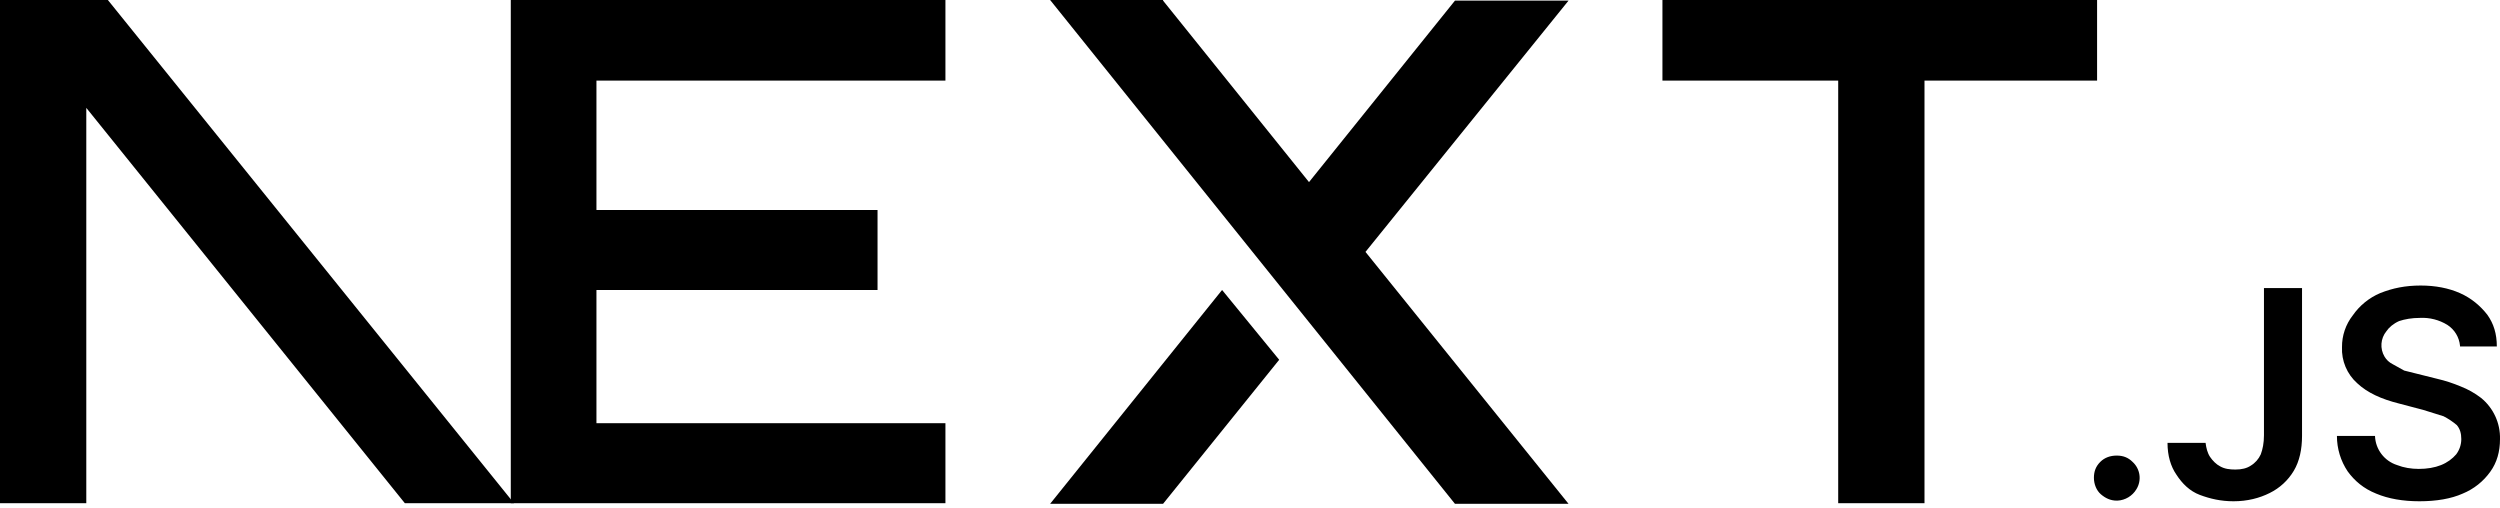
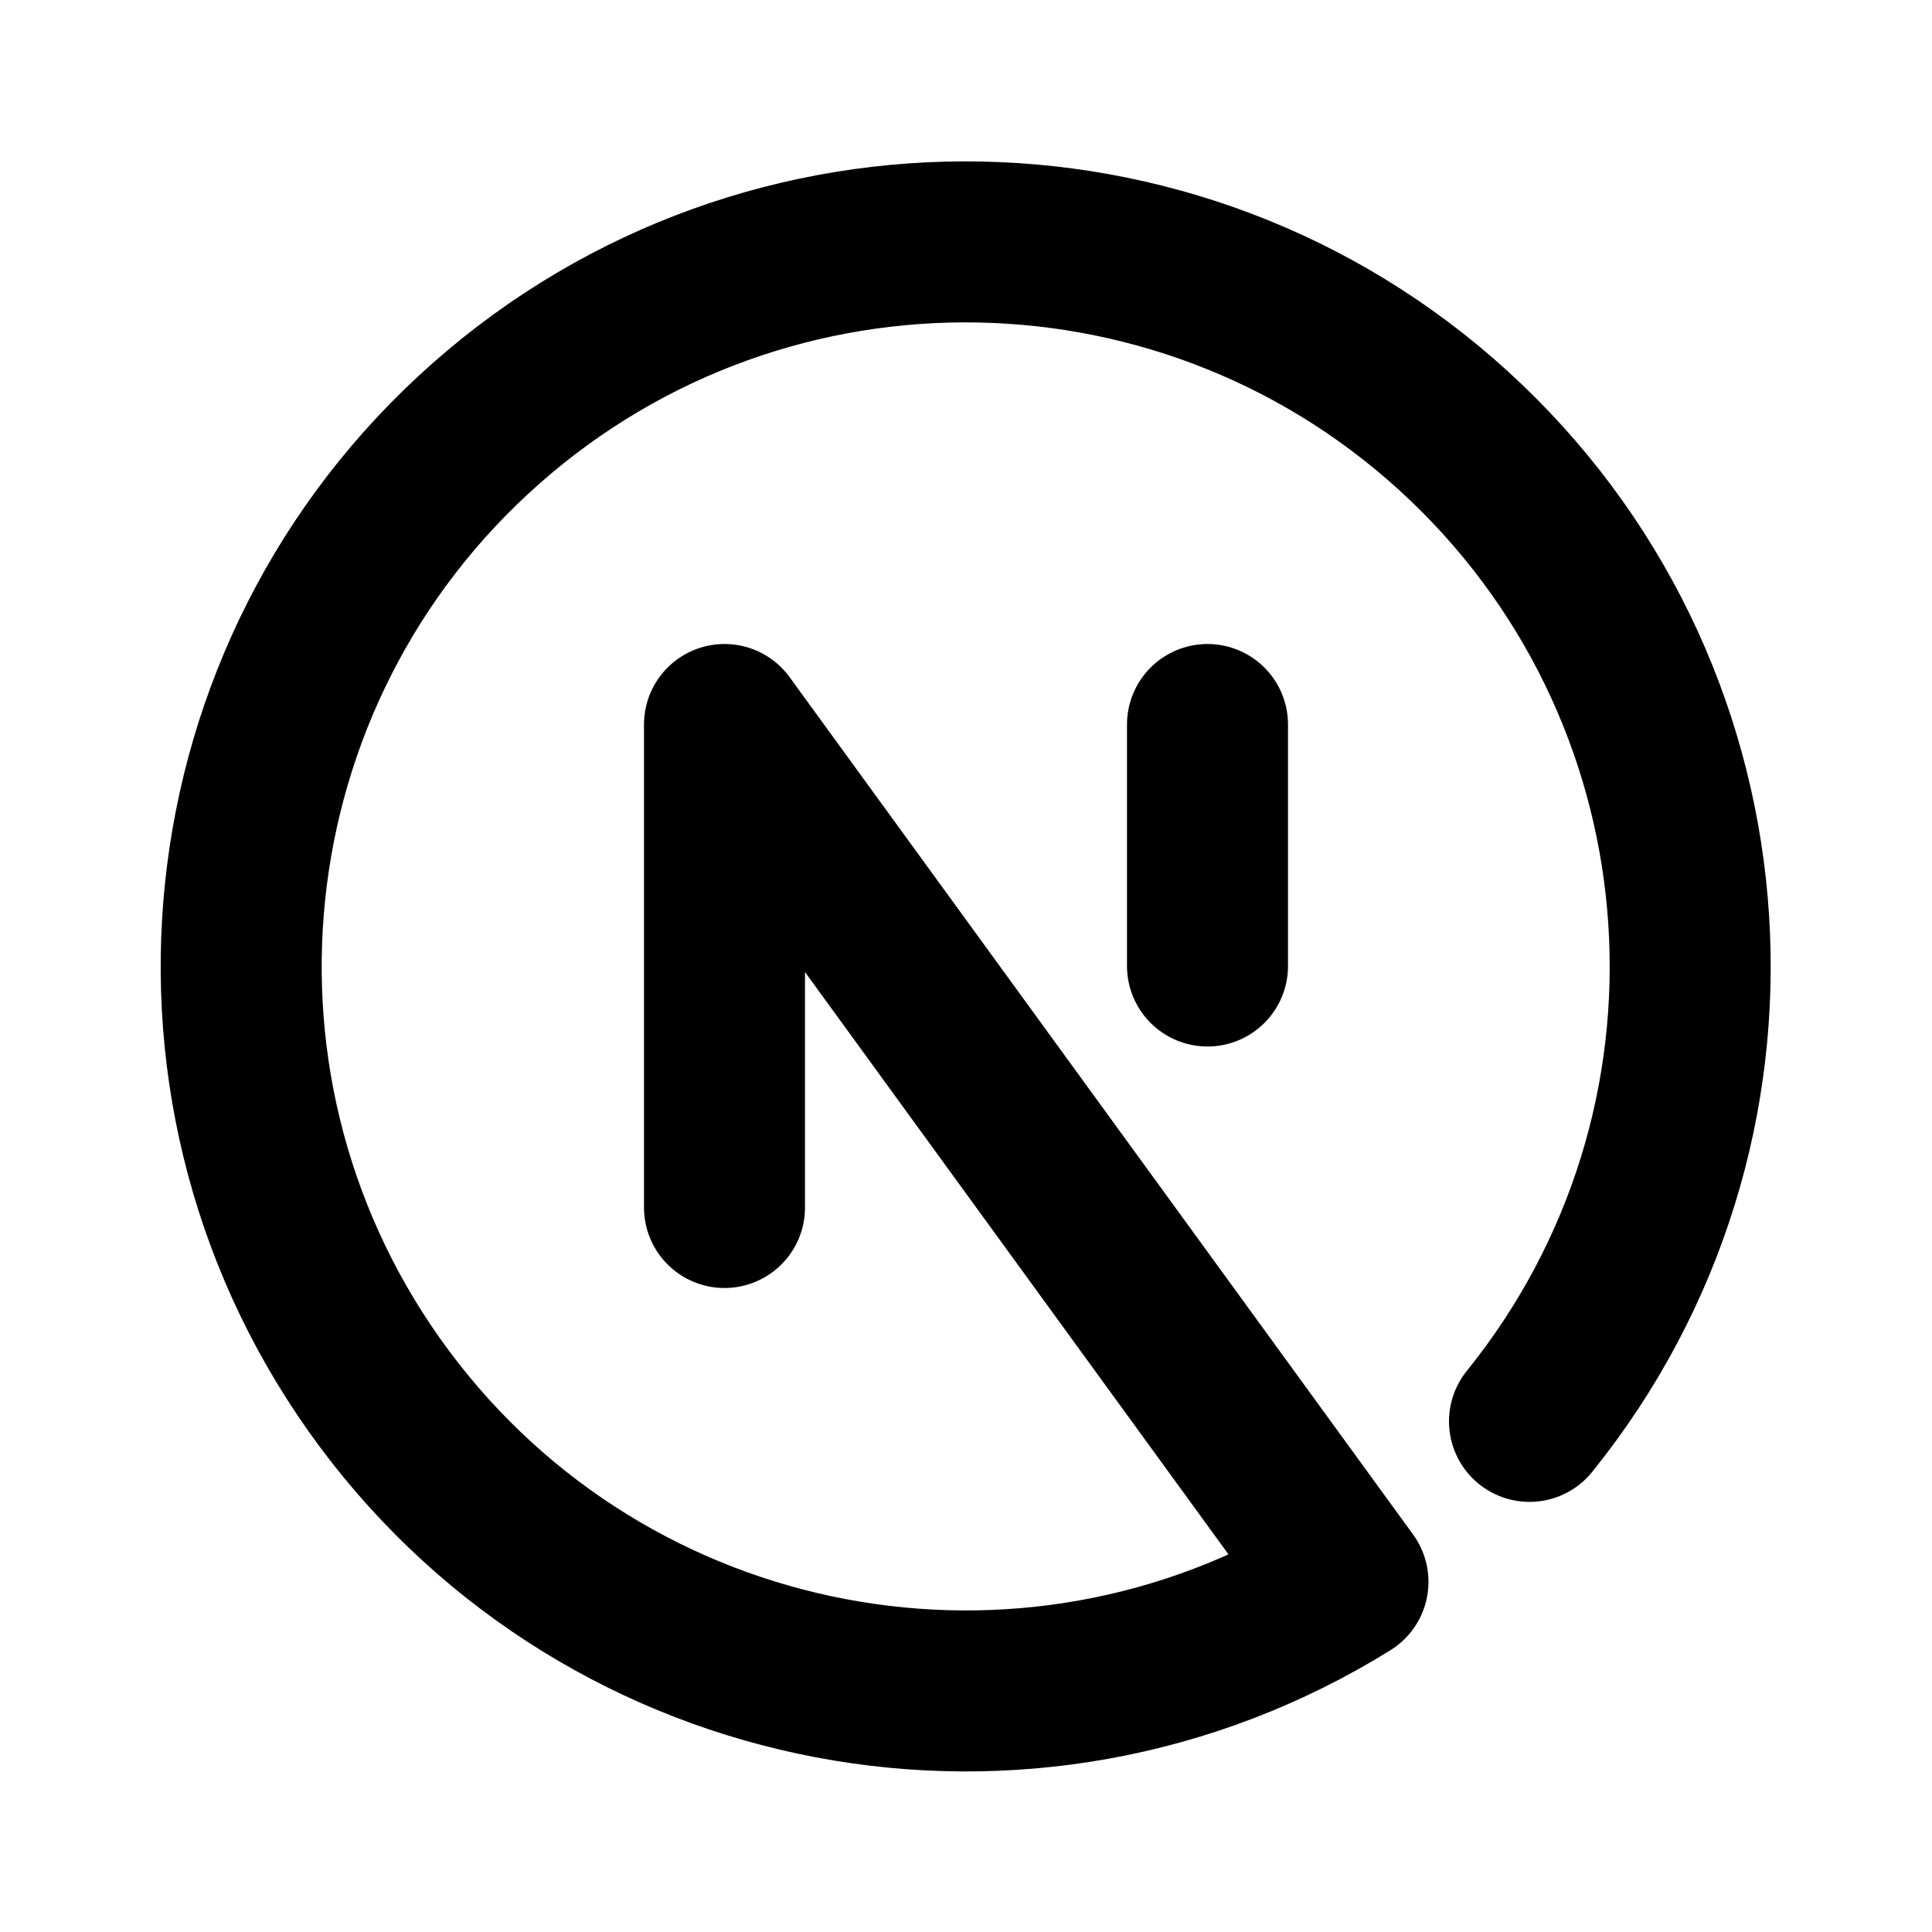
- <svg xmlns="http://www.w3.org/2000/svg" fill="none" viewBox="0 0 394 80">
-   <path fill="#000" d="M262 0h68.5v12.7h-27.2v66.6h-13.6V12.7H262V0ZM149 0v12.7H94v20.4h44.3v12.6H94v21h55v12.6H80.5V0h68.7zm34.3 0h-17.8l63.8 79.4h17.9l-32-39.7 32-39.6h-17.9l-23 28.6-23-28.6zm18.3 56.7-9-11-27.1 33.7h17.8l18.3-22.7z" />
-   <path fill="#000" d="M81 79.3 17 0H0v79.3h13.6V17l50.2 62.3H81Zm252.6-.4c-1 0-1.8-.4-2.5-1s-1.1-1.6-1.1-2.6.3-1.8 1-2.5 1.6-1 2.6-1 1.8.3 2.5 1a3.4 3.4 0 0 1 .6 4.3 3.7 3.7 0 0 1-3 1.8zm23.2-33.5h6v23.3c0 2.1-.4 4-1.3 5.5a9.1 9.1 0 0 1-3.8 3.5c-1.6.8-3.5 1.3-5.7 1.3-2 0-3.7-.4-5.3-1s-2.8-1.8-3.7-3.2c-.9-1.3-1.4-3-1.4-5h6c.1.8.3 1.6.7 2.2s1 1.2 1.6 1.5c.7.4 1.5.5 2.4.5 1 0 1.8-.2 2.4-.6a4 4 0 0 0 1.6-1.8c.3-.8.5-1.8.5-3V45.5zm30.9 9.1a4.4 4.4 0 0 0-2-3.3 7.5 7.5 0 0 0-4.3-1.1c-1.3 0-2.4.2-3.3.5-.9.4-1.6 1-2 1.6a3.5 3.5 0 0 0-.3 4c.3.5.7.9 1.3 1.2l1.8 1 2 .5 3.2.8c1.3.3 2.5.7 3.7 1.2a13 13 0 0 1 3.2 1.8 8.1 8.1 0 0 1 3 6.5c0 2-.5 3.7-1.5 5.1a10 10 0 0 1-4.4 3.5c-1.8.8-4.1 1.2-6.8 1.2-2.6 0-4.9-.4-6.8-1.2-2-.8-3.4-2-4.5-3.5a10 10 0 0 1-1.7-5.6h6a5 5 0 0 0 3.5 4.6c1 .4 2.2.6 3.4.6 1.3 0 2.5-.2 3.5-.6 1-.4 1.8-1 2.4-1.7a4 4 0 0 0 .8-2.4c0-.9-.2-1.6-.7-2.2a11 11 0 0 0-2.1-1.4l-3.2-1-3.8-1c-2.8-.7-5-1.7-6.6-3.2a7.2 7.2 0 0 1-2.4-5.7 8 8 0 0 1 1.7-5 10 10 0 0 1 4.3-3.5c2-.8 4-1.2 6.4-1.2 2.3 0 4.4.4 6.2 1.2 1.8.8 3.2 2 4.3 3.4 1 1.4 1.5 3 1.5 5h-5.8z" />
+ <svg xmlns="http://www.w3.org/2000/svg" class="icon icon-tabler icon-tabler-brand-nextjs" width="24" height="24" viewBox="0 0 24 24" stroke-width="2" stroke="currentColor" fill="none" stroke-linecap="round" stroke-linejoin="round">
+   <path stroke="none" d="M0 0h24v24H0z" fill="none" />
+   <path d="M9 15v-6l7.745 10.65a9 9 0 1 1 2.255 -1.993" />
+   <path d="M15 12v-3" />
</svg>
